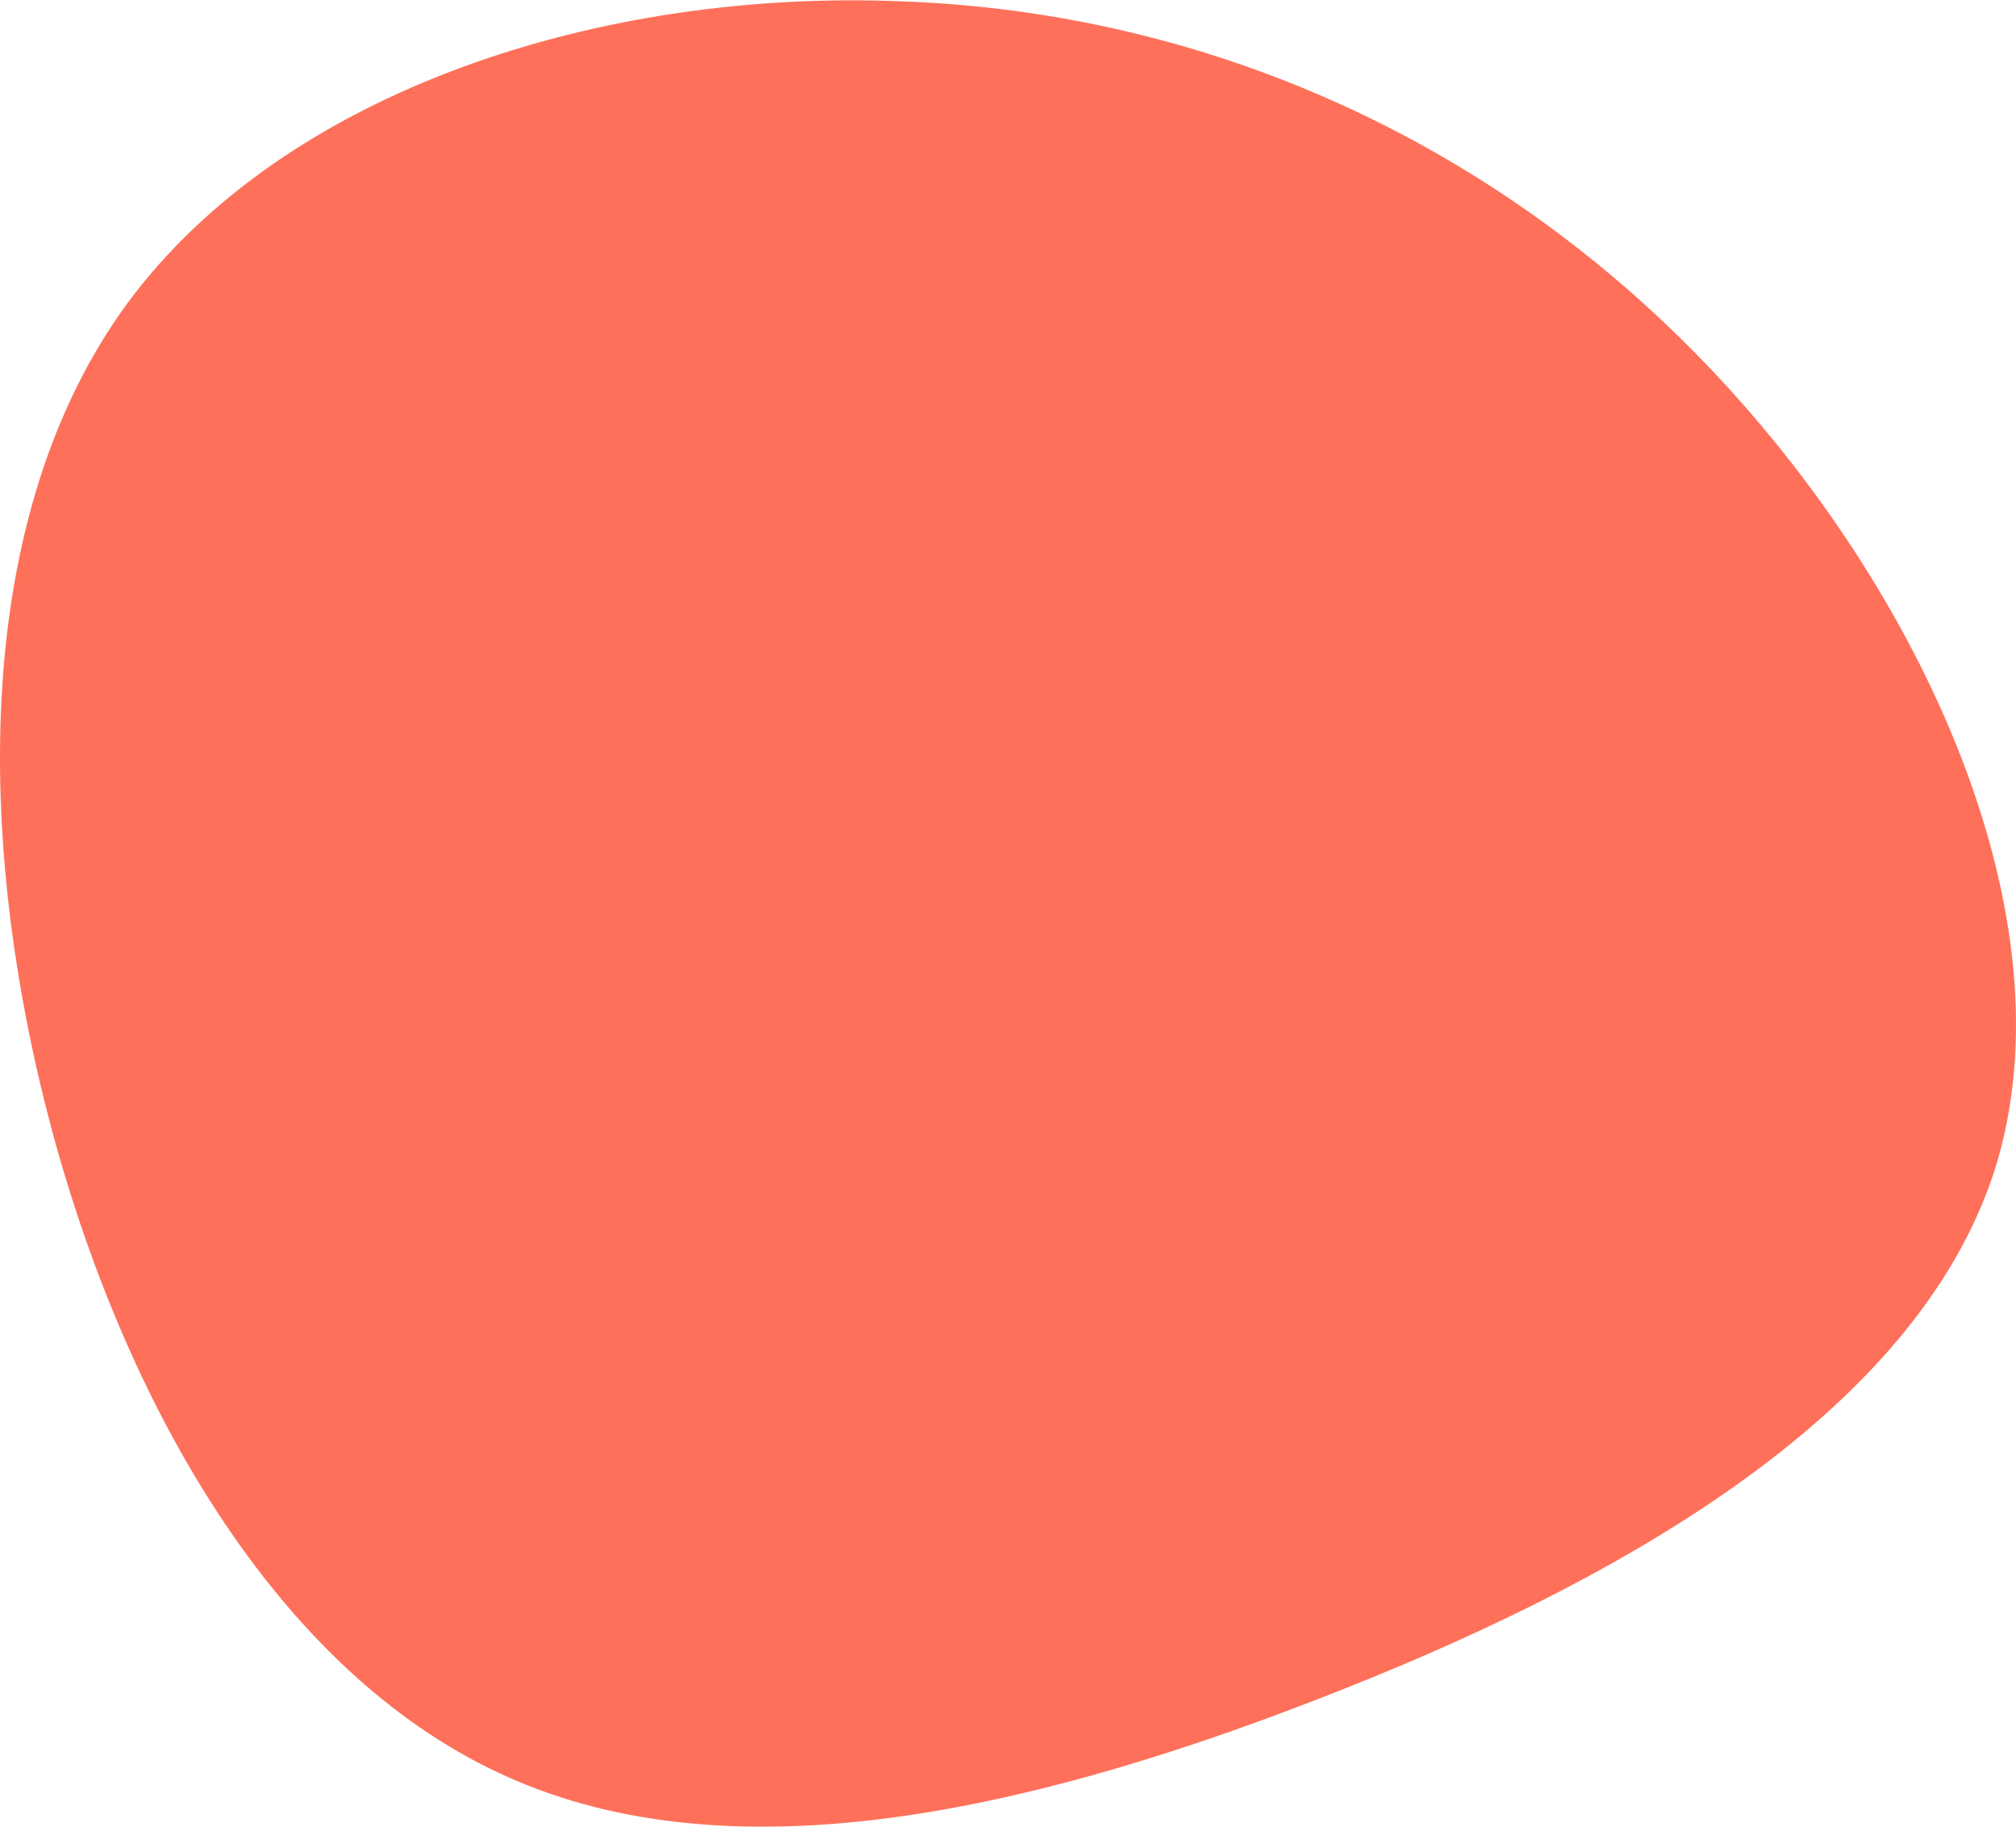
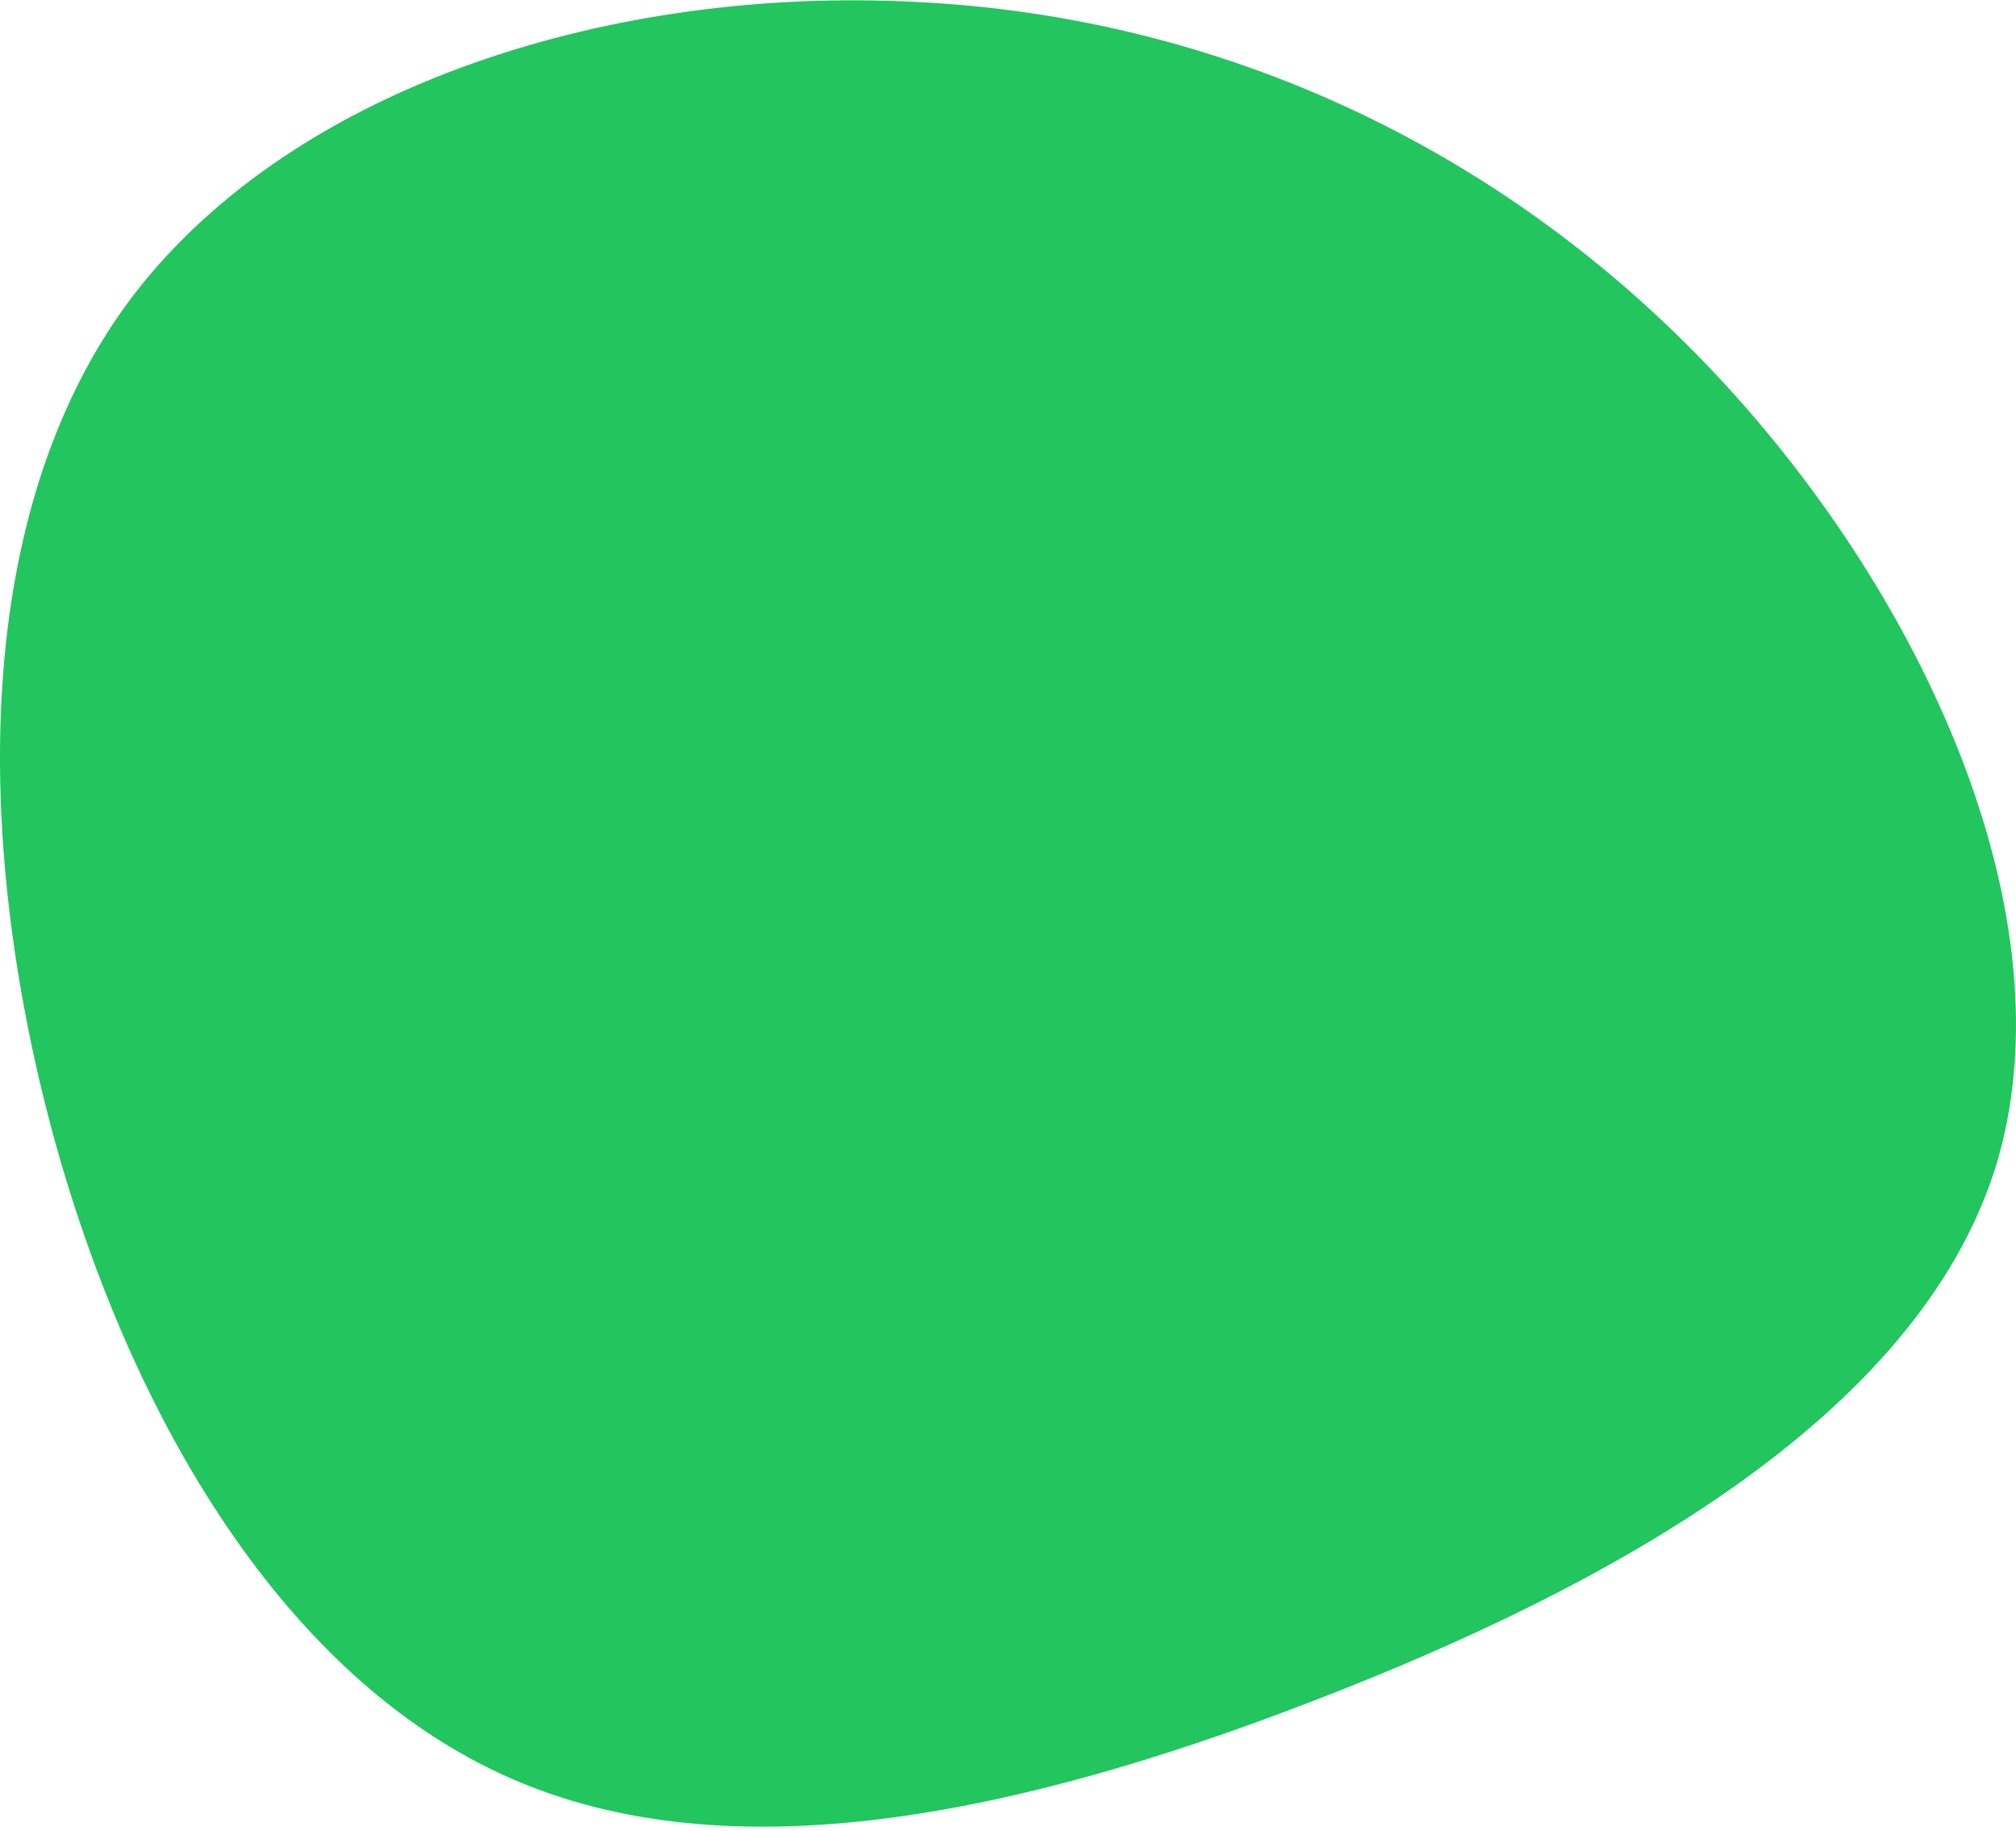
<svg xmlns="http://www.w3.org/2000/svg" width="509" height="462" viewBox="0 0 509 462" fill="none">
-   <path d="M430.684 91.848C485.587 148.958 523.332 231.872 503.773 294.831C483.871 357.79 406.664 400.451 331.516 429.351C256.711 458.25 183.965 473.388 128.376 448.617C72.444 423.846 32.983 358.822 13.081 285.198C-6.478 211.917 -7.165 130.036 32.297 76.366C72.101 22.695 151.71 -2.763 227.544 0.333C303.722 3.085 375.781 34.737 430.684 91.848Z" fill="#FE705A" />
+   <path d="M430.684 91.848C485.587 148.958 523.332 231.872 503.773 294.831C483.871 357.79 406.664 400.451 331.516 429.351C256.711 458.25 183.965 473.388 128.376 448.617C72.444 423.846 32.983 358.822 13.081 285.198C-6.478 211.917 -7.165 130.036 32.297 76.366C72.101 22.695 151.71 -2.763 227.544 0.333C303.722 3.085 375.781 34.737 430.684 91.848Z" fill="#22c55e" />
</svg>
